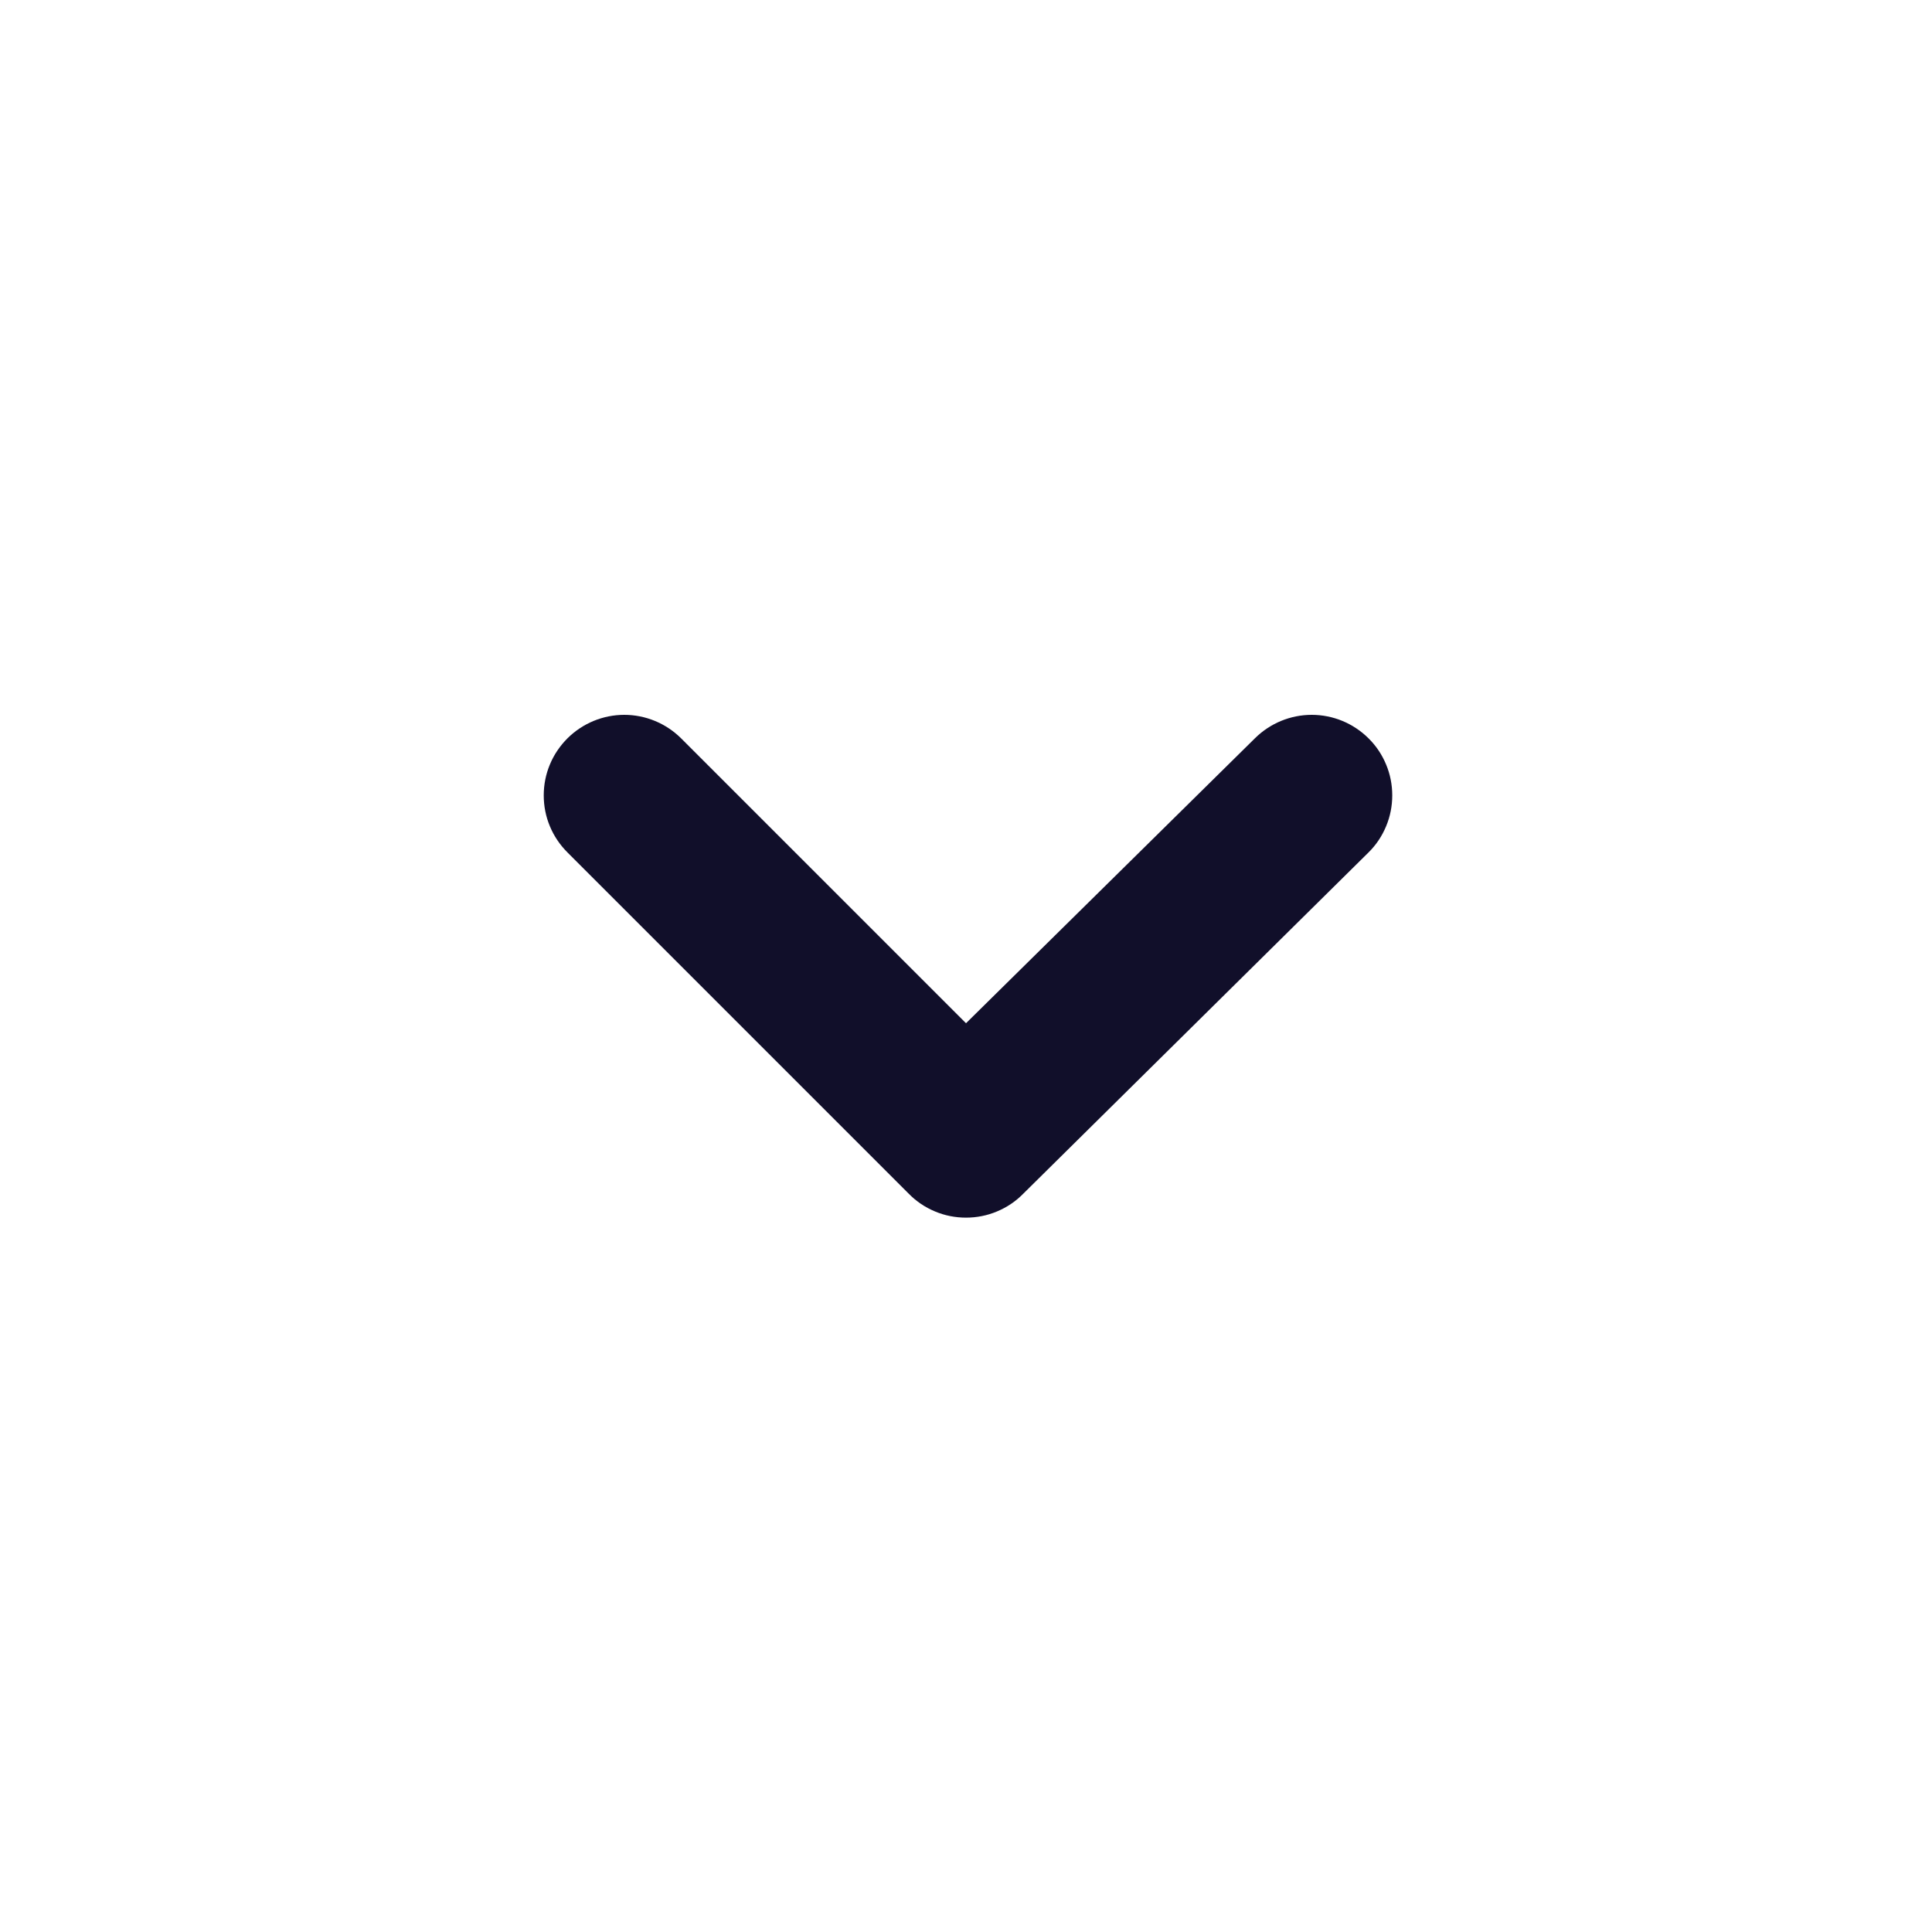
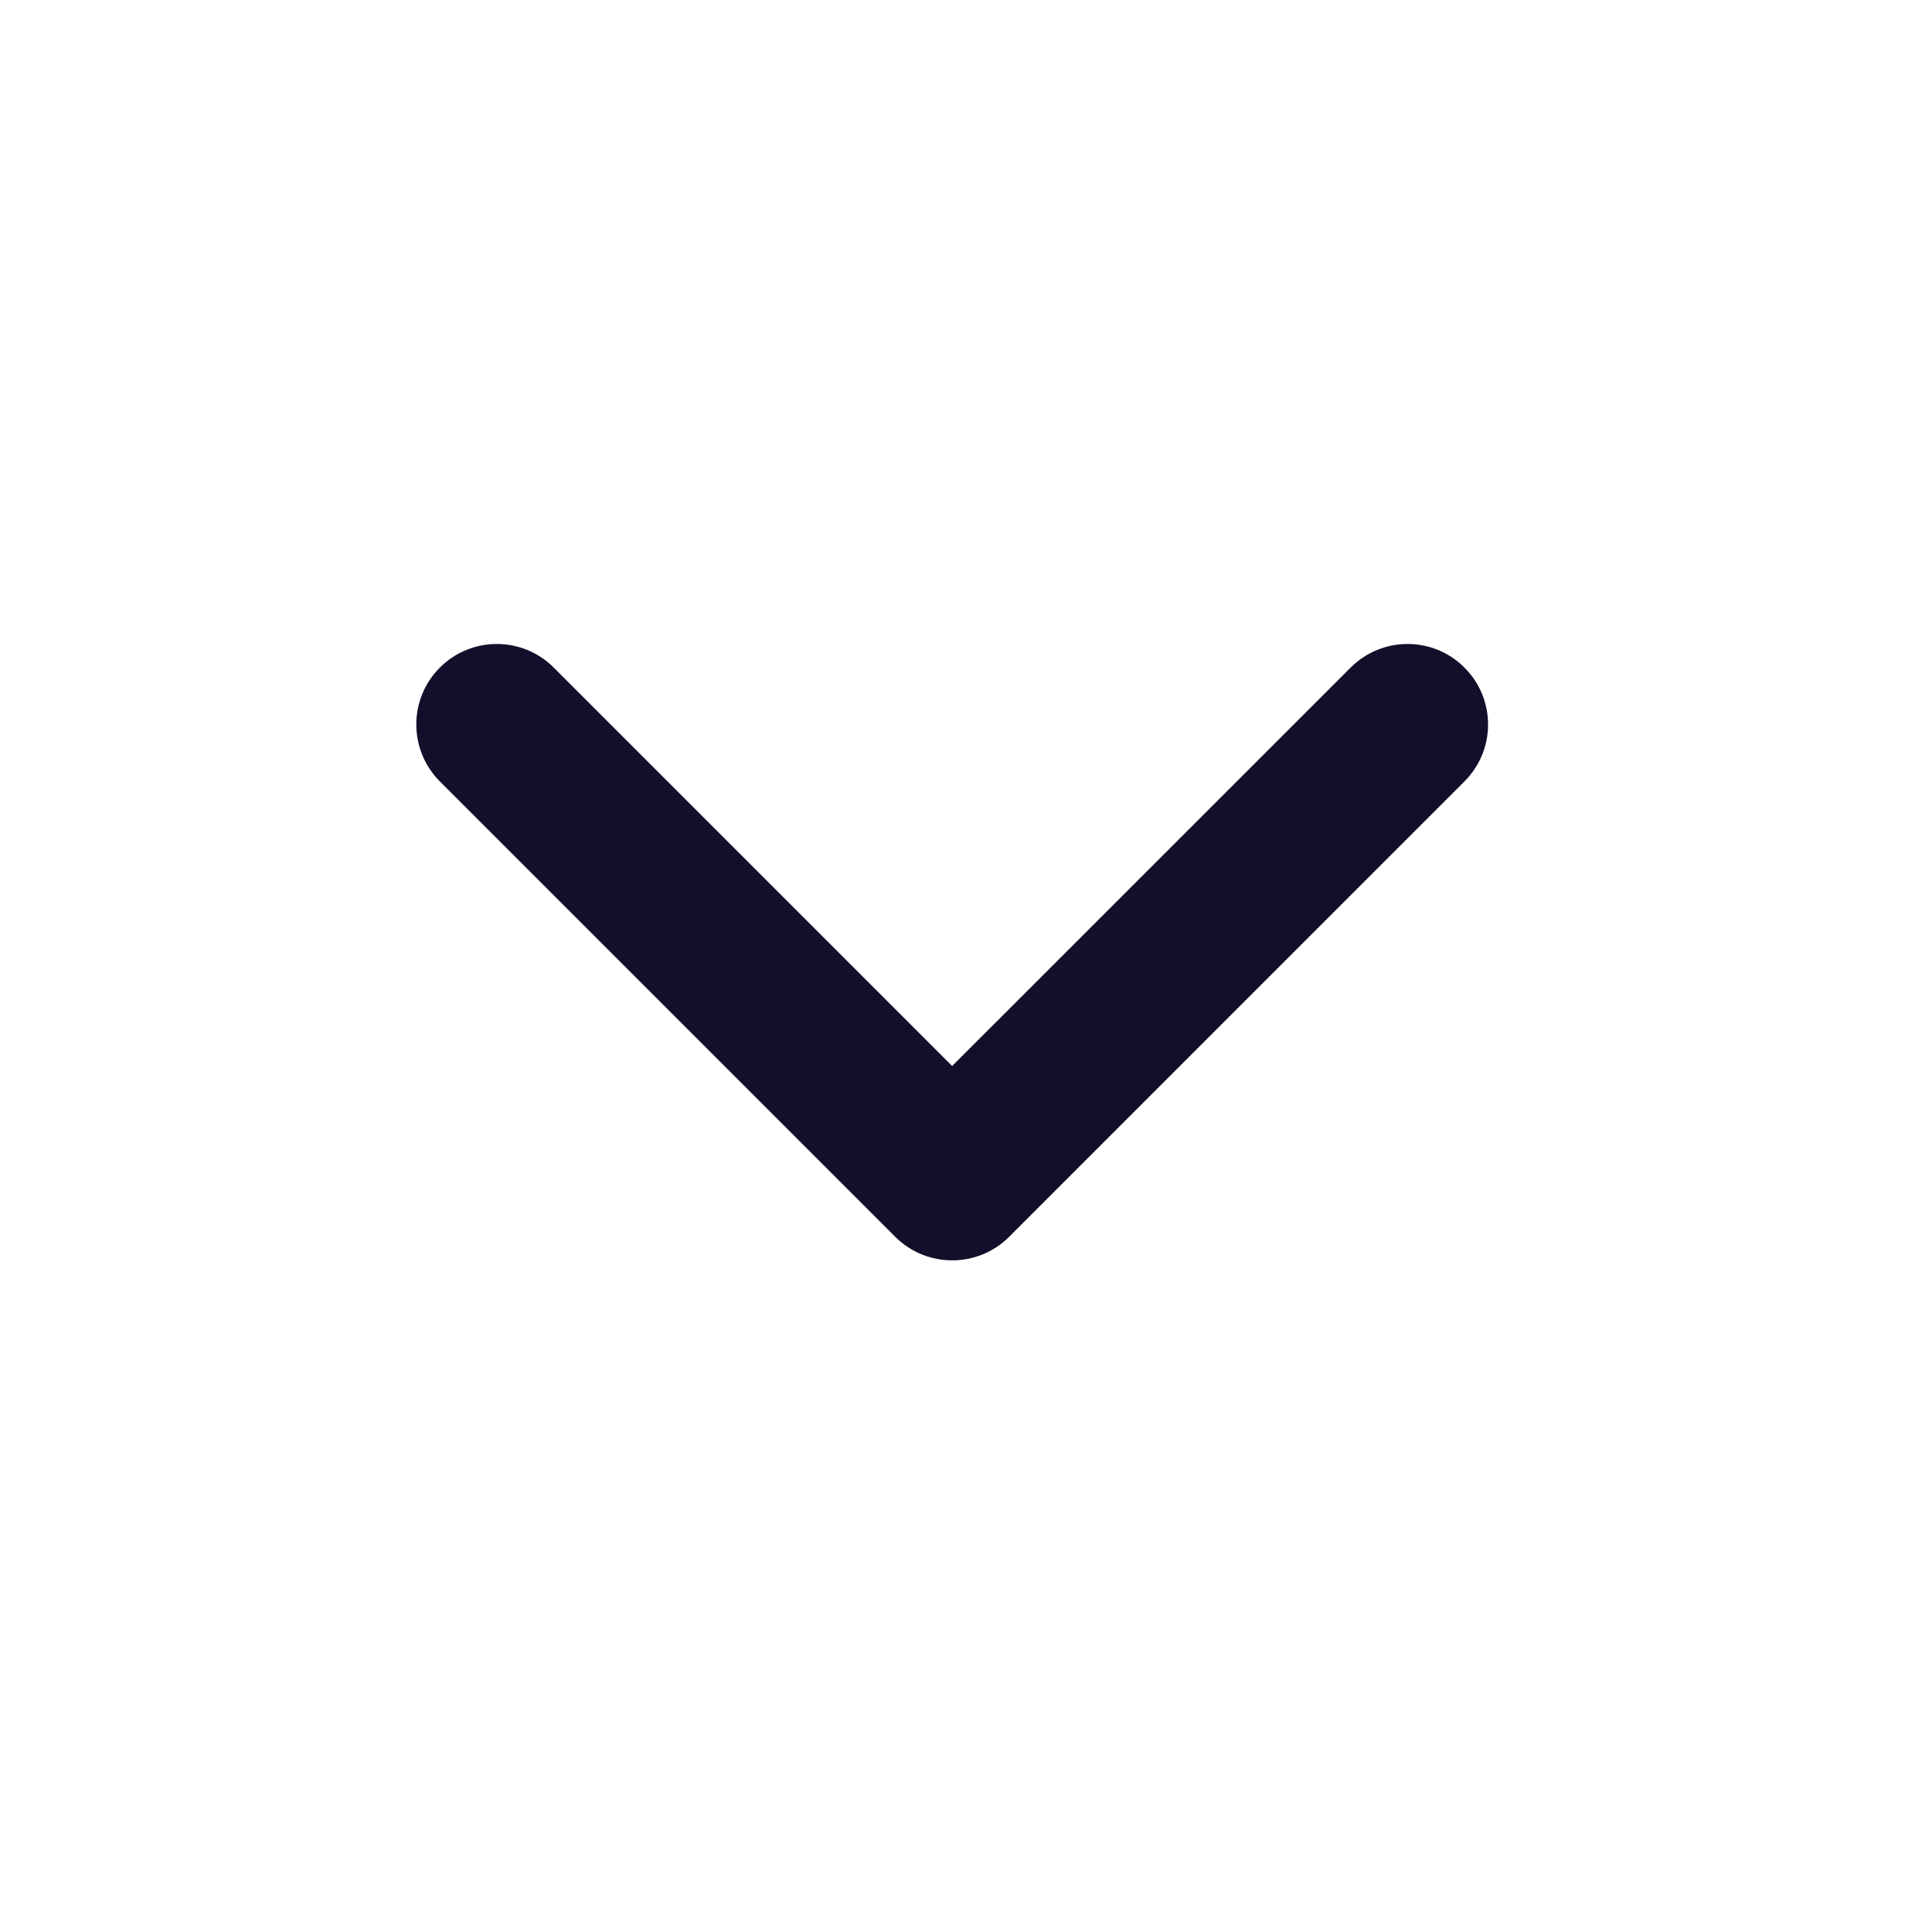
- <svg xmlns="http://www.w3.org/2000/svg" width="16" height="16" viewBox="0 0 16 16" fill="none">
-   <path d="M11.333 6.114C11.208 5.99 11.04 5.92 10.863 5.92C10.687 5.92 10.518 5.99 10.393 6.114L8 8.474L5.64 6.114C5.515 5.99 5.346 5.92 5.17 5.92C4.994 5.92 4.825 5.99 4.7 6.114C4.638 6.176 4.588 6.249 4.554 6.331C4.52 6.412 4.503 6.499 4.503 6.587C4.503 6.675 4.52 6.762 4.554 6.843C4.588 6.925 4.638 6.998 4.7 7.06L7.527 9.887C7.589 9.95 7.662 9.999 7.744 10.033C7.825 10.067 7.912 10.084 8 10.084C8.088 10.084 8.175 10.067 8.256 10.033C8.338 9.999 8.411 9.95 8.473 9.887L11.333 7.06C11.396 6.998 11.445 6.925 11.479 6.843C11.513 6.762 11.53 6.675 11.53 6.587C11.53 6.499 11.513 6.412 11.479 6.331C11.445 6.249 11.396 6.176 11.333 6.114Z" fill="#110F2A" />
+ <svg xmlns="http://www.w3.org/2000/svg" width="24" height="24" viewBox="0 0 24 24" fill="none">
+   <path fill-rule="evenodd" clip-rule="evenodd" d="M5.464 8.293C5.074 8.683 5.074 9.316 5.464 9.707L11.121 15.364C11.512 15.754 12.145 15.754 12.536 15.364L18.192 9.707C18.583 9.316 18.583 8.683 18.192 8.293C17.802 7.902 17.169 7.902 16.778 8.293L11.828 13.242L6.879 8.293C6.488 7.902 5.855 7.902 5.464 8.293Z" fill="#110F2A" />
</svg>
